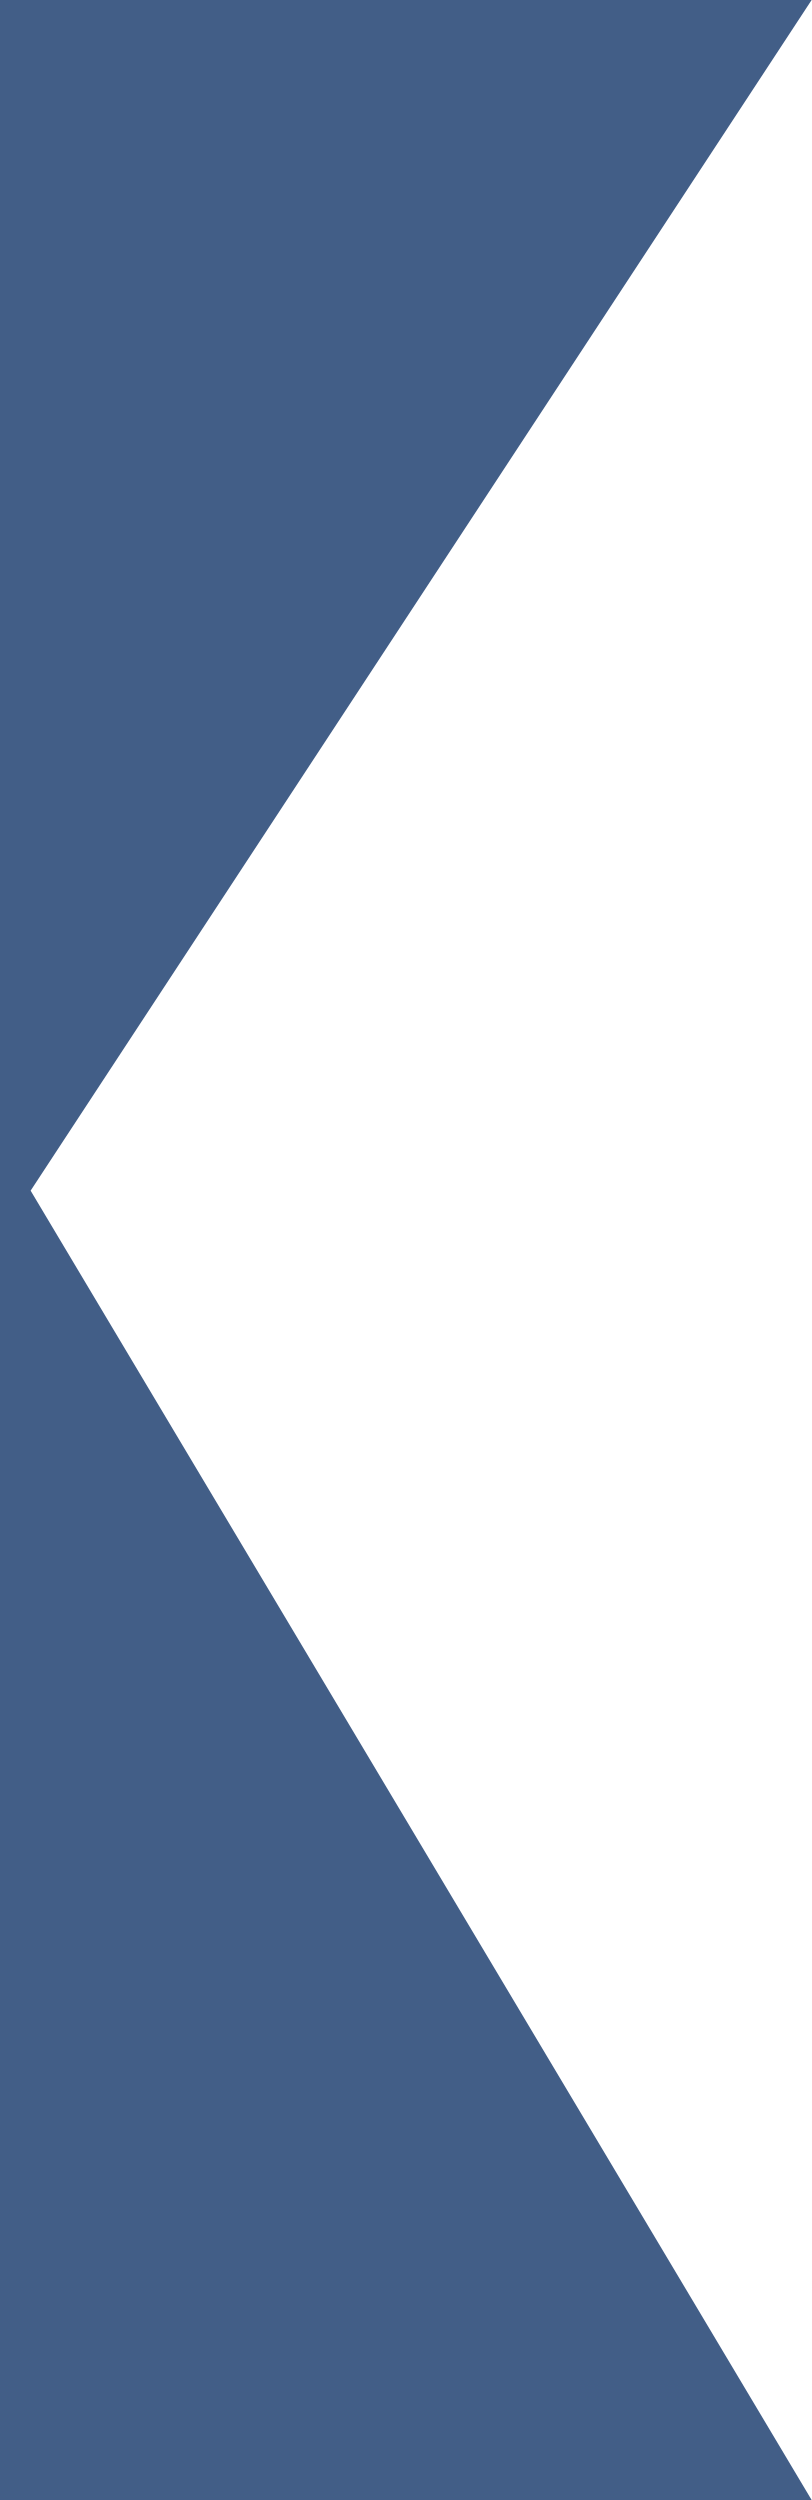
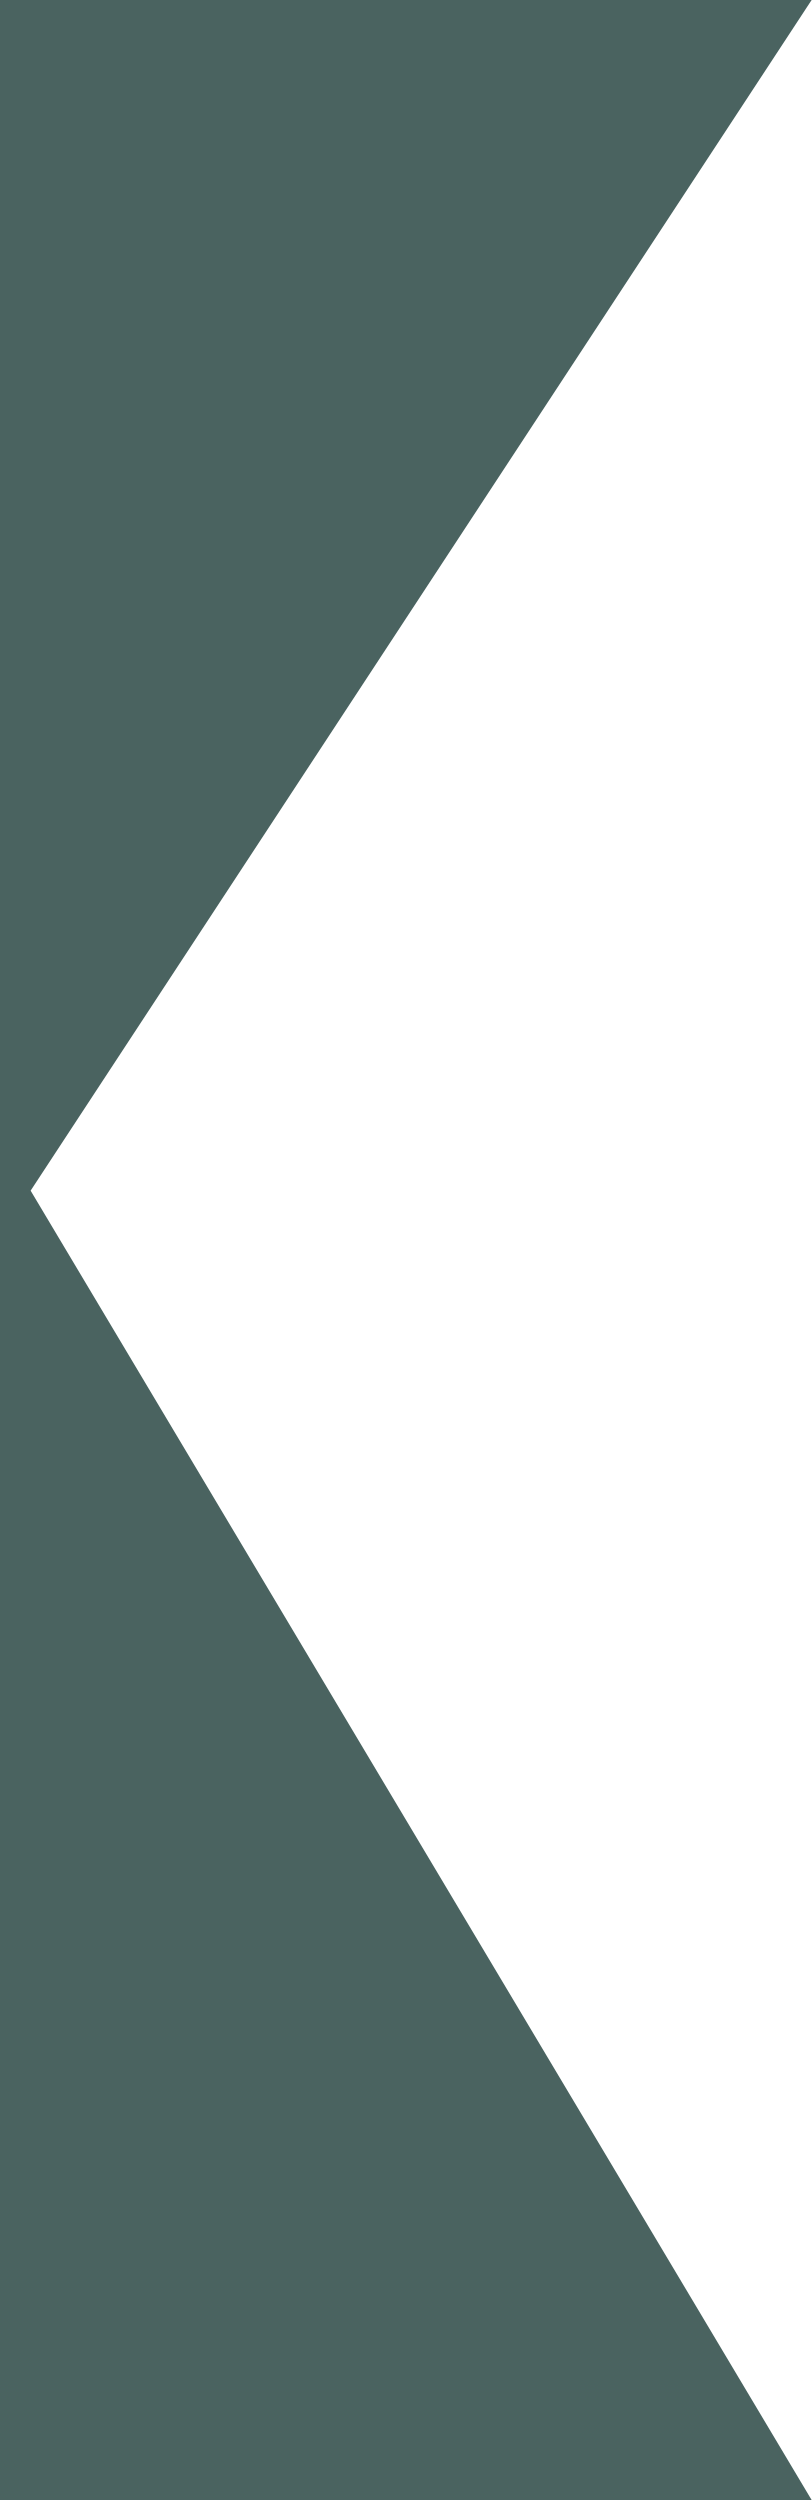
<svg xmlns="http://www.w3.org/2000/svg" version="1.1" id="Capa_1" x="0px" y="0px" viewBox="0 0 21.2 65.3" style="enable-background:new 0 0 21.2 65.3;" xml:space="preserve">
  <style type="text/css">
- 	.st0{fill:#425e87;}
+ 	.st0{fill:#4A6360;}
</style>
  <polygon class="st0" points="0,0 0,65.3 21.2,65.3 0.8,31.1 21.2,0 " />
</svg>
